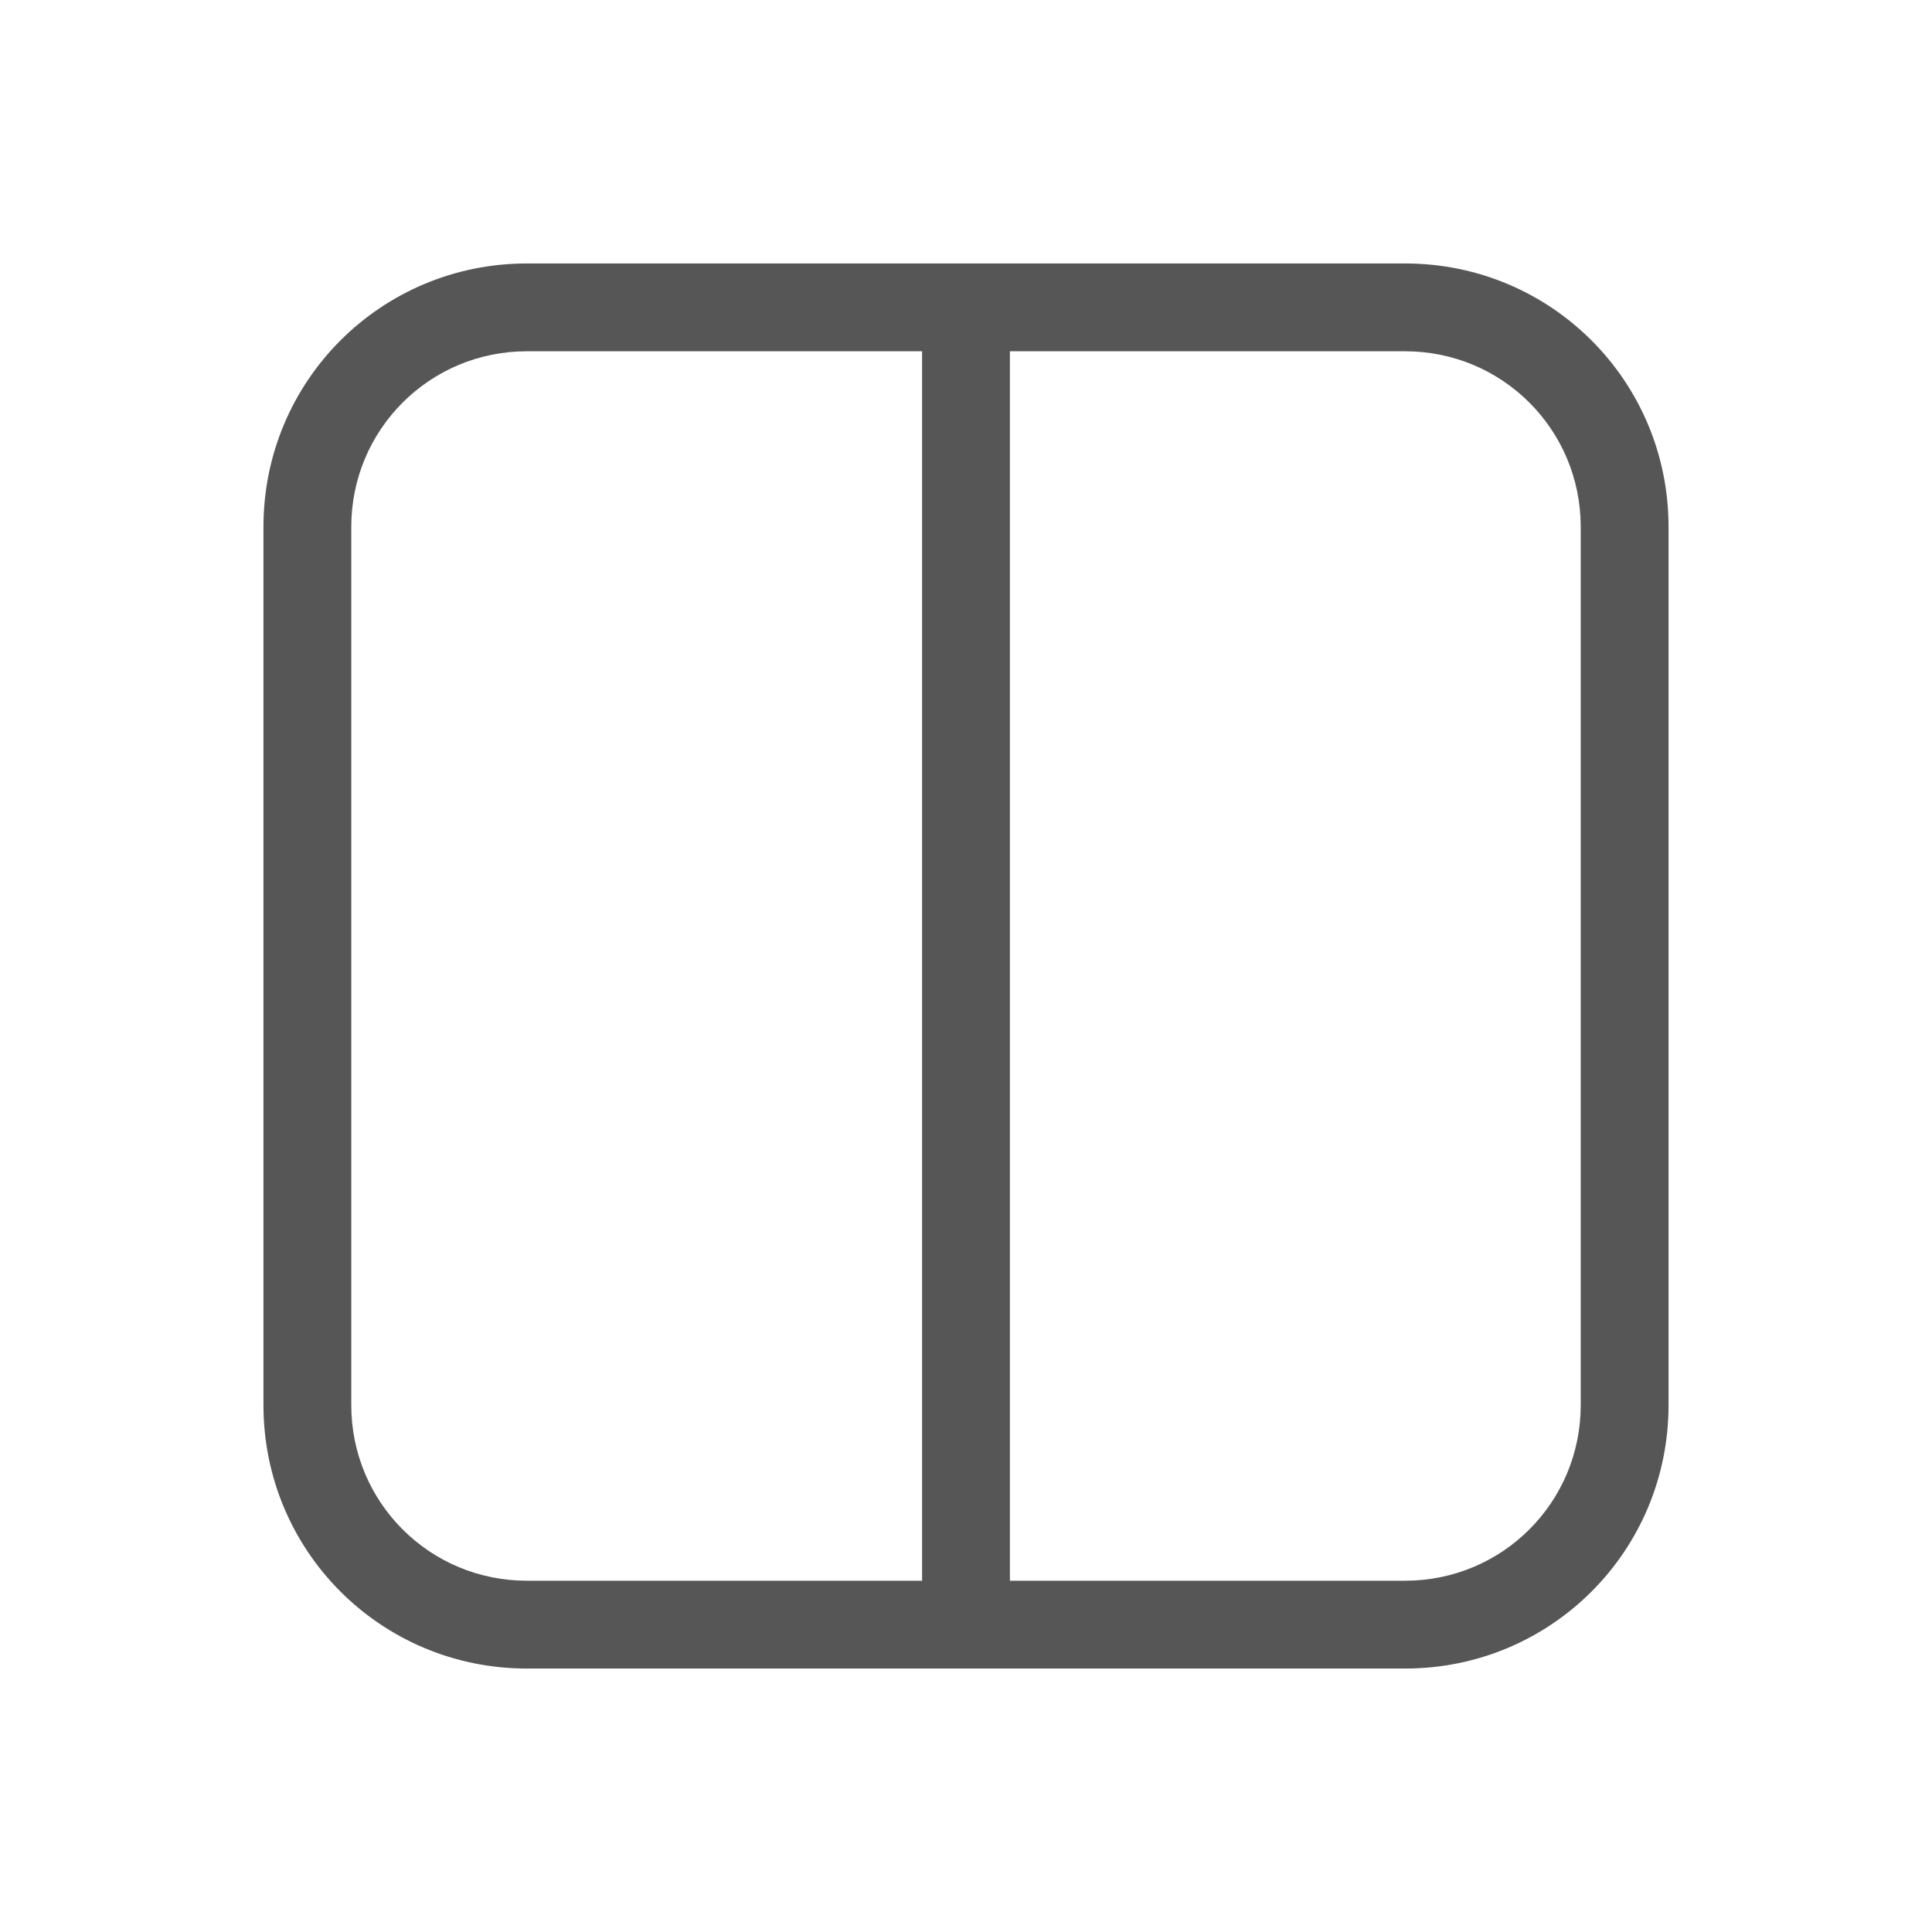
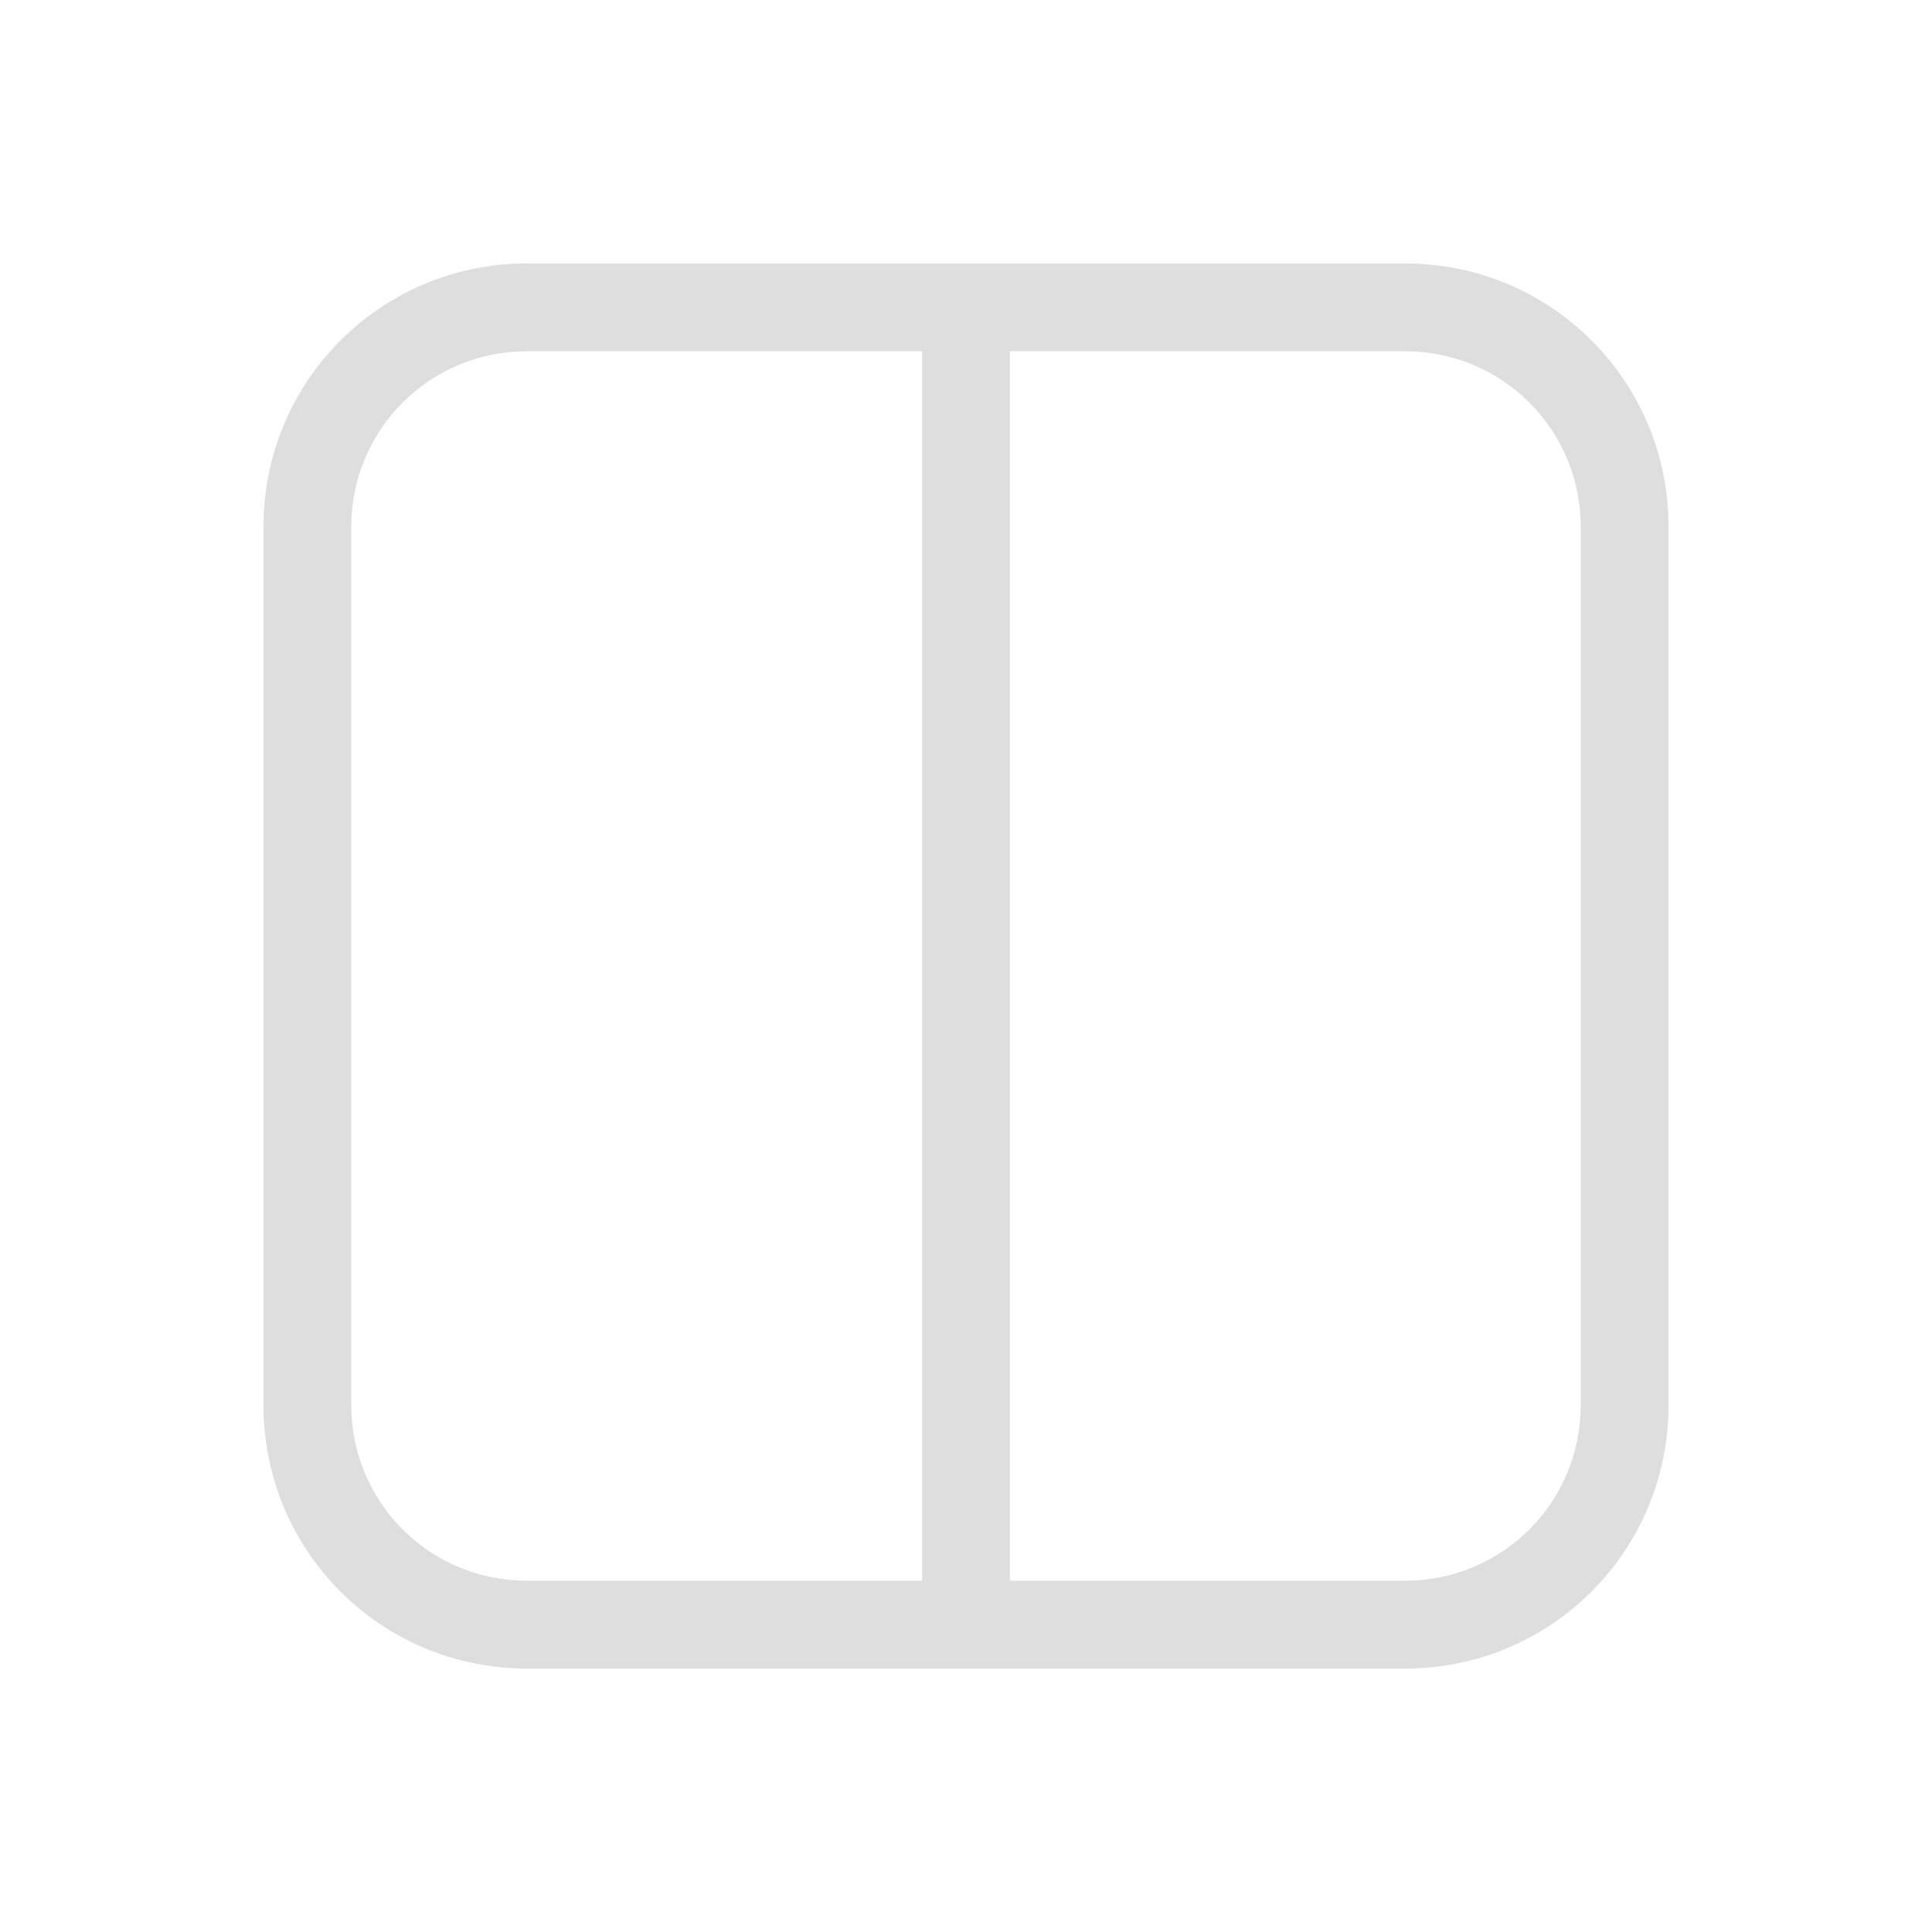
<svg xmlns="http://www.w3.org/2000/svg" width="22" height="22" version="1.1" viewBox="0 0 22 22">
  <defs>
-     <style id="current-color-scheme" type="text/css">.ColorScheme-Text { color:#565656; } .ColorScheme-Highlight { color:#5294e2; }</style>
+     <style id="current-color-scheme" type="text/css">.ColorScheme-Text { color:#dedede; } .ColorScheme-Highlight { color:#5294e2; }</style>
  </defs>
  <path class="ColorScheme-Text" d="m6 3c-1.662 0-3 1.338-3 3v10c0 1.662 1.338 3 3 3h4.5 1 4.5c1.662 0 3-1.338 3-3v-10c0-1.662-1.338-3-3-3h-4.5-1-4.5zm0 1h4.5v14h-4.5c-1.108 0-2-0.892-2-2v-10c0-1.108 0.892-2 2-2zm5.5 0h4.5c1.108 0 2 0.892 2 2v10c0 1.108-0.892 2-2 2h-4.5v-14z" fill="currentColor" />
</svg>
